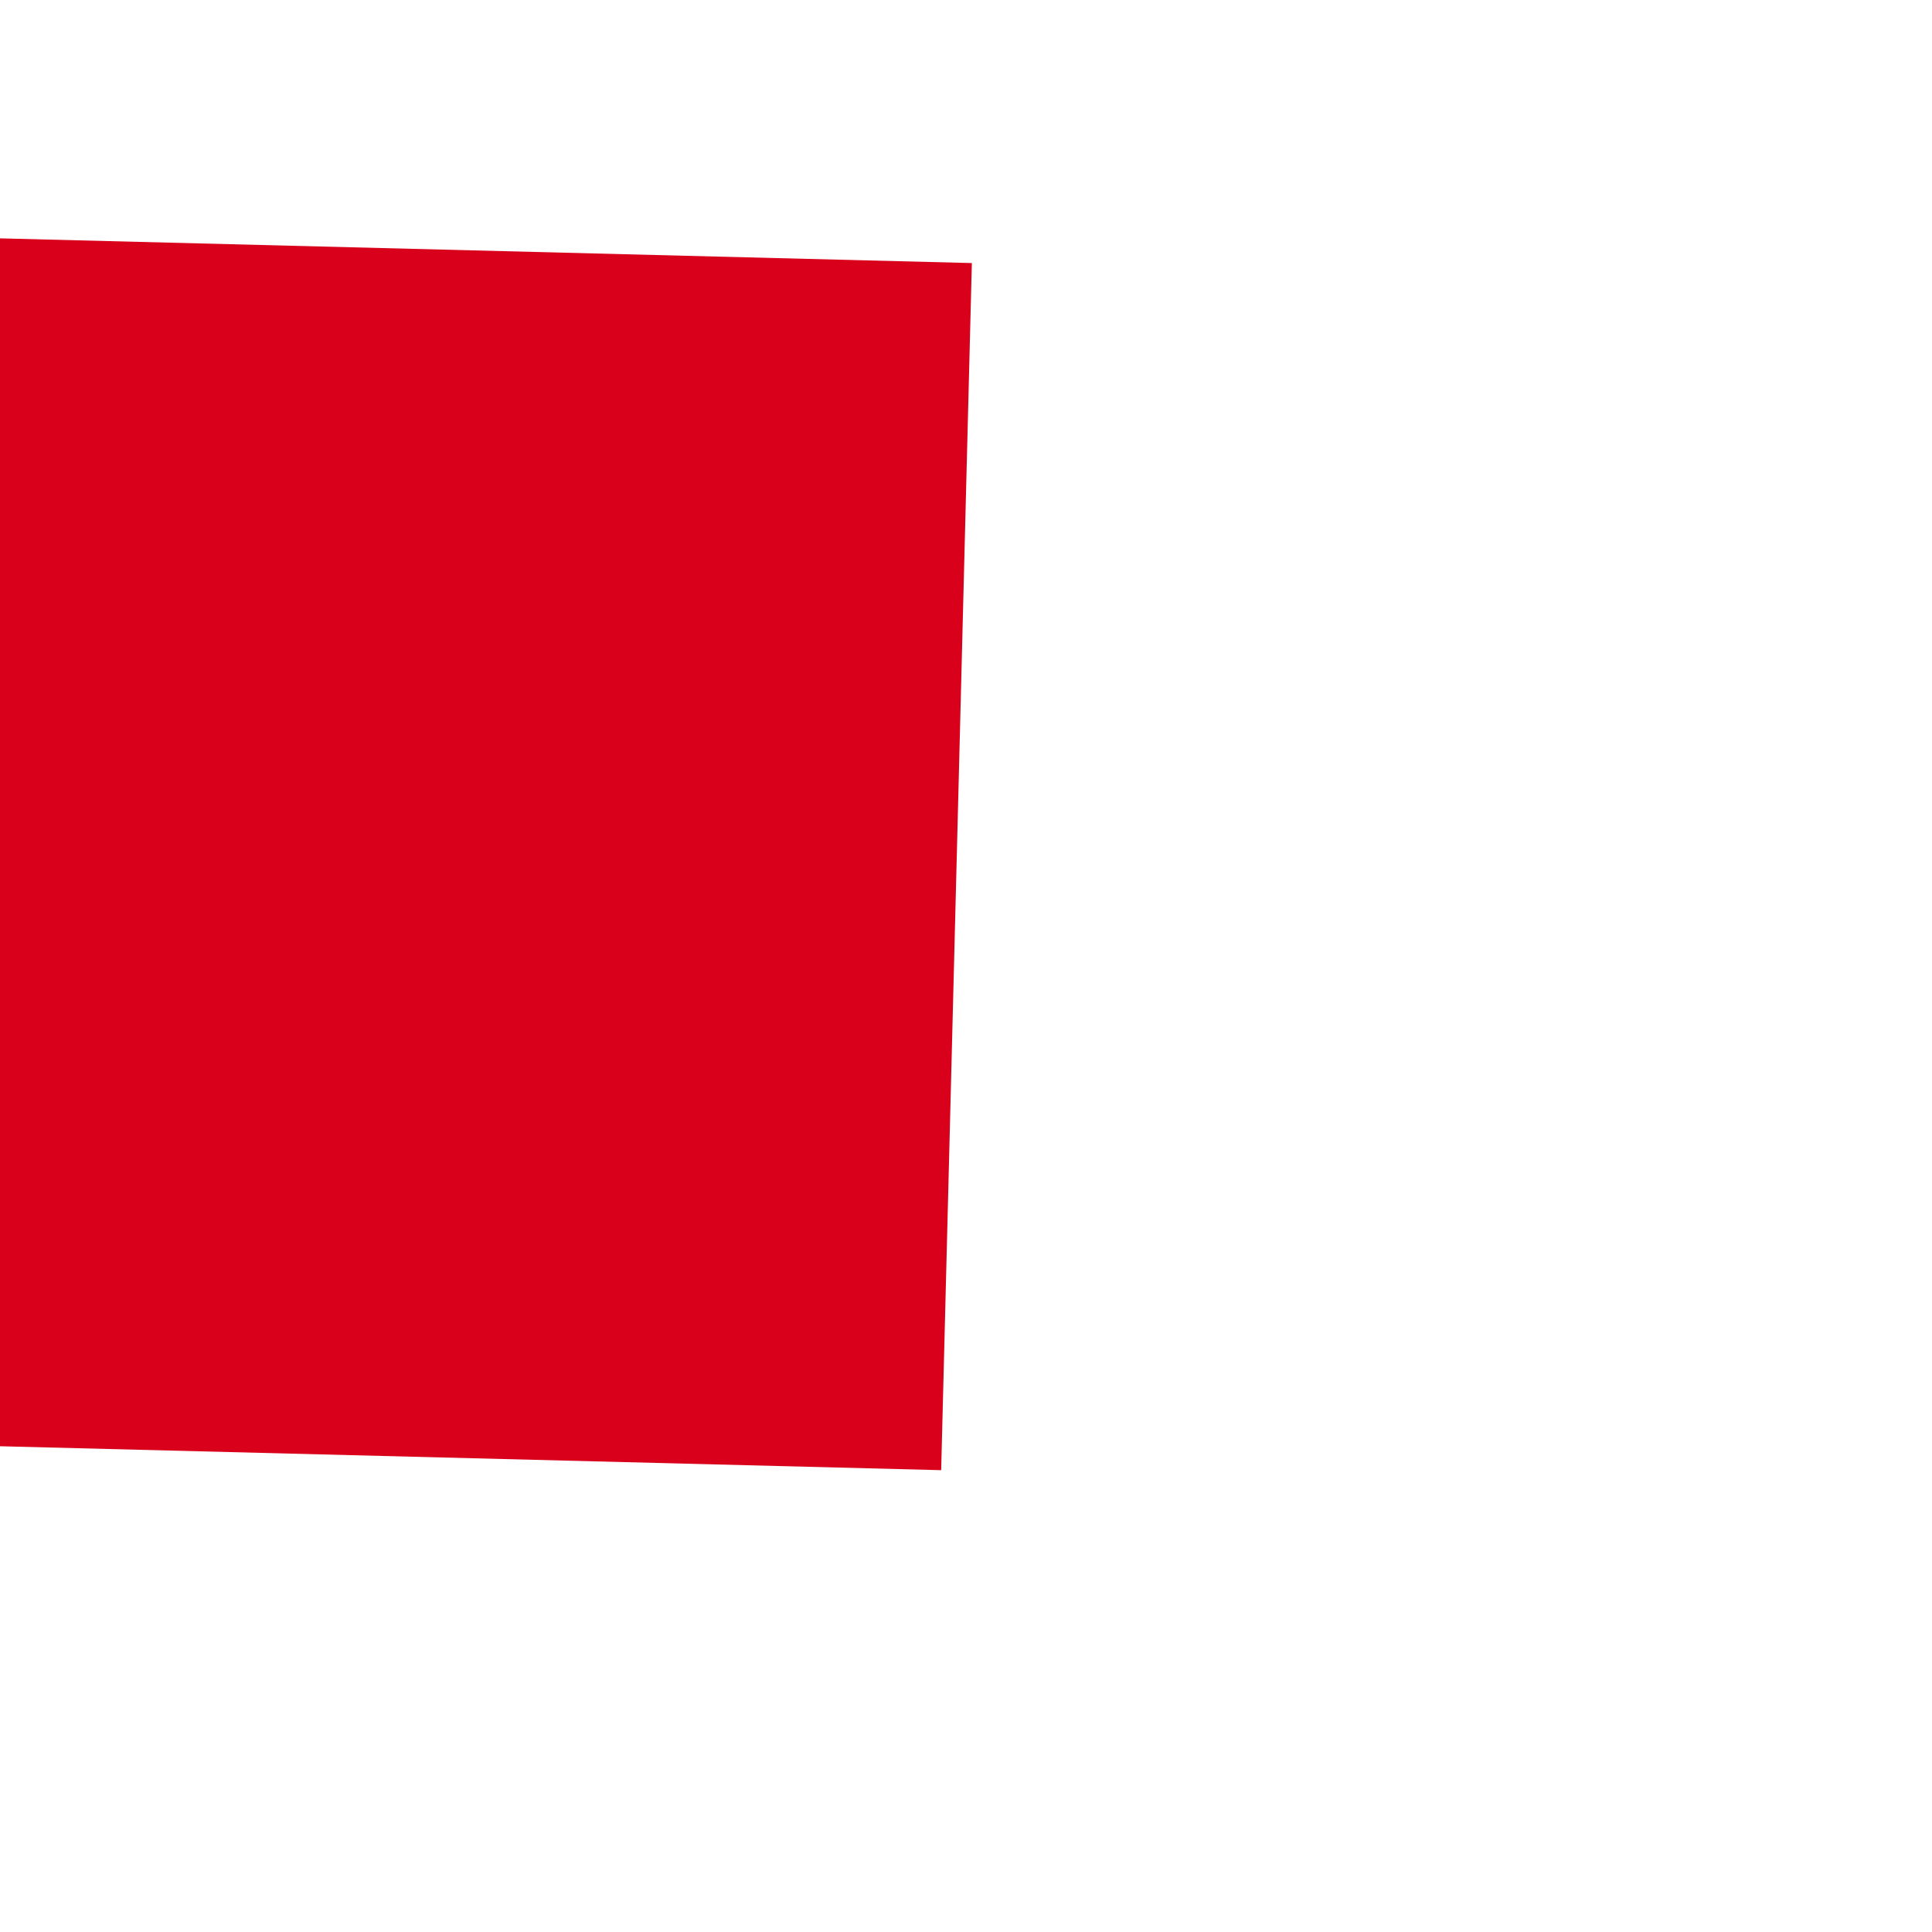
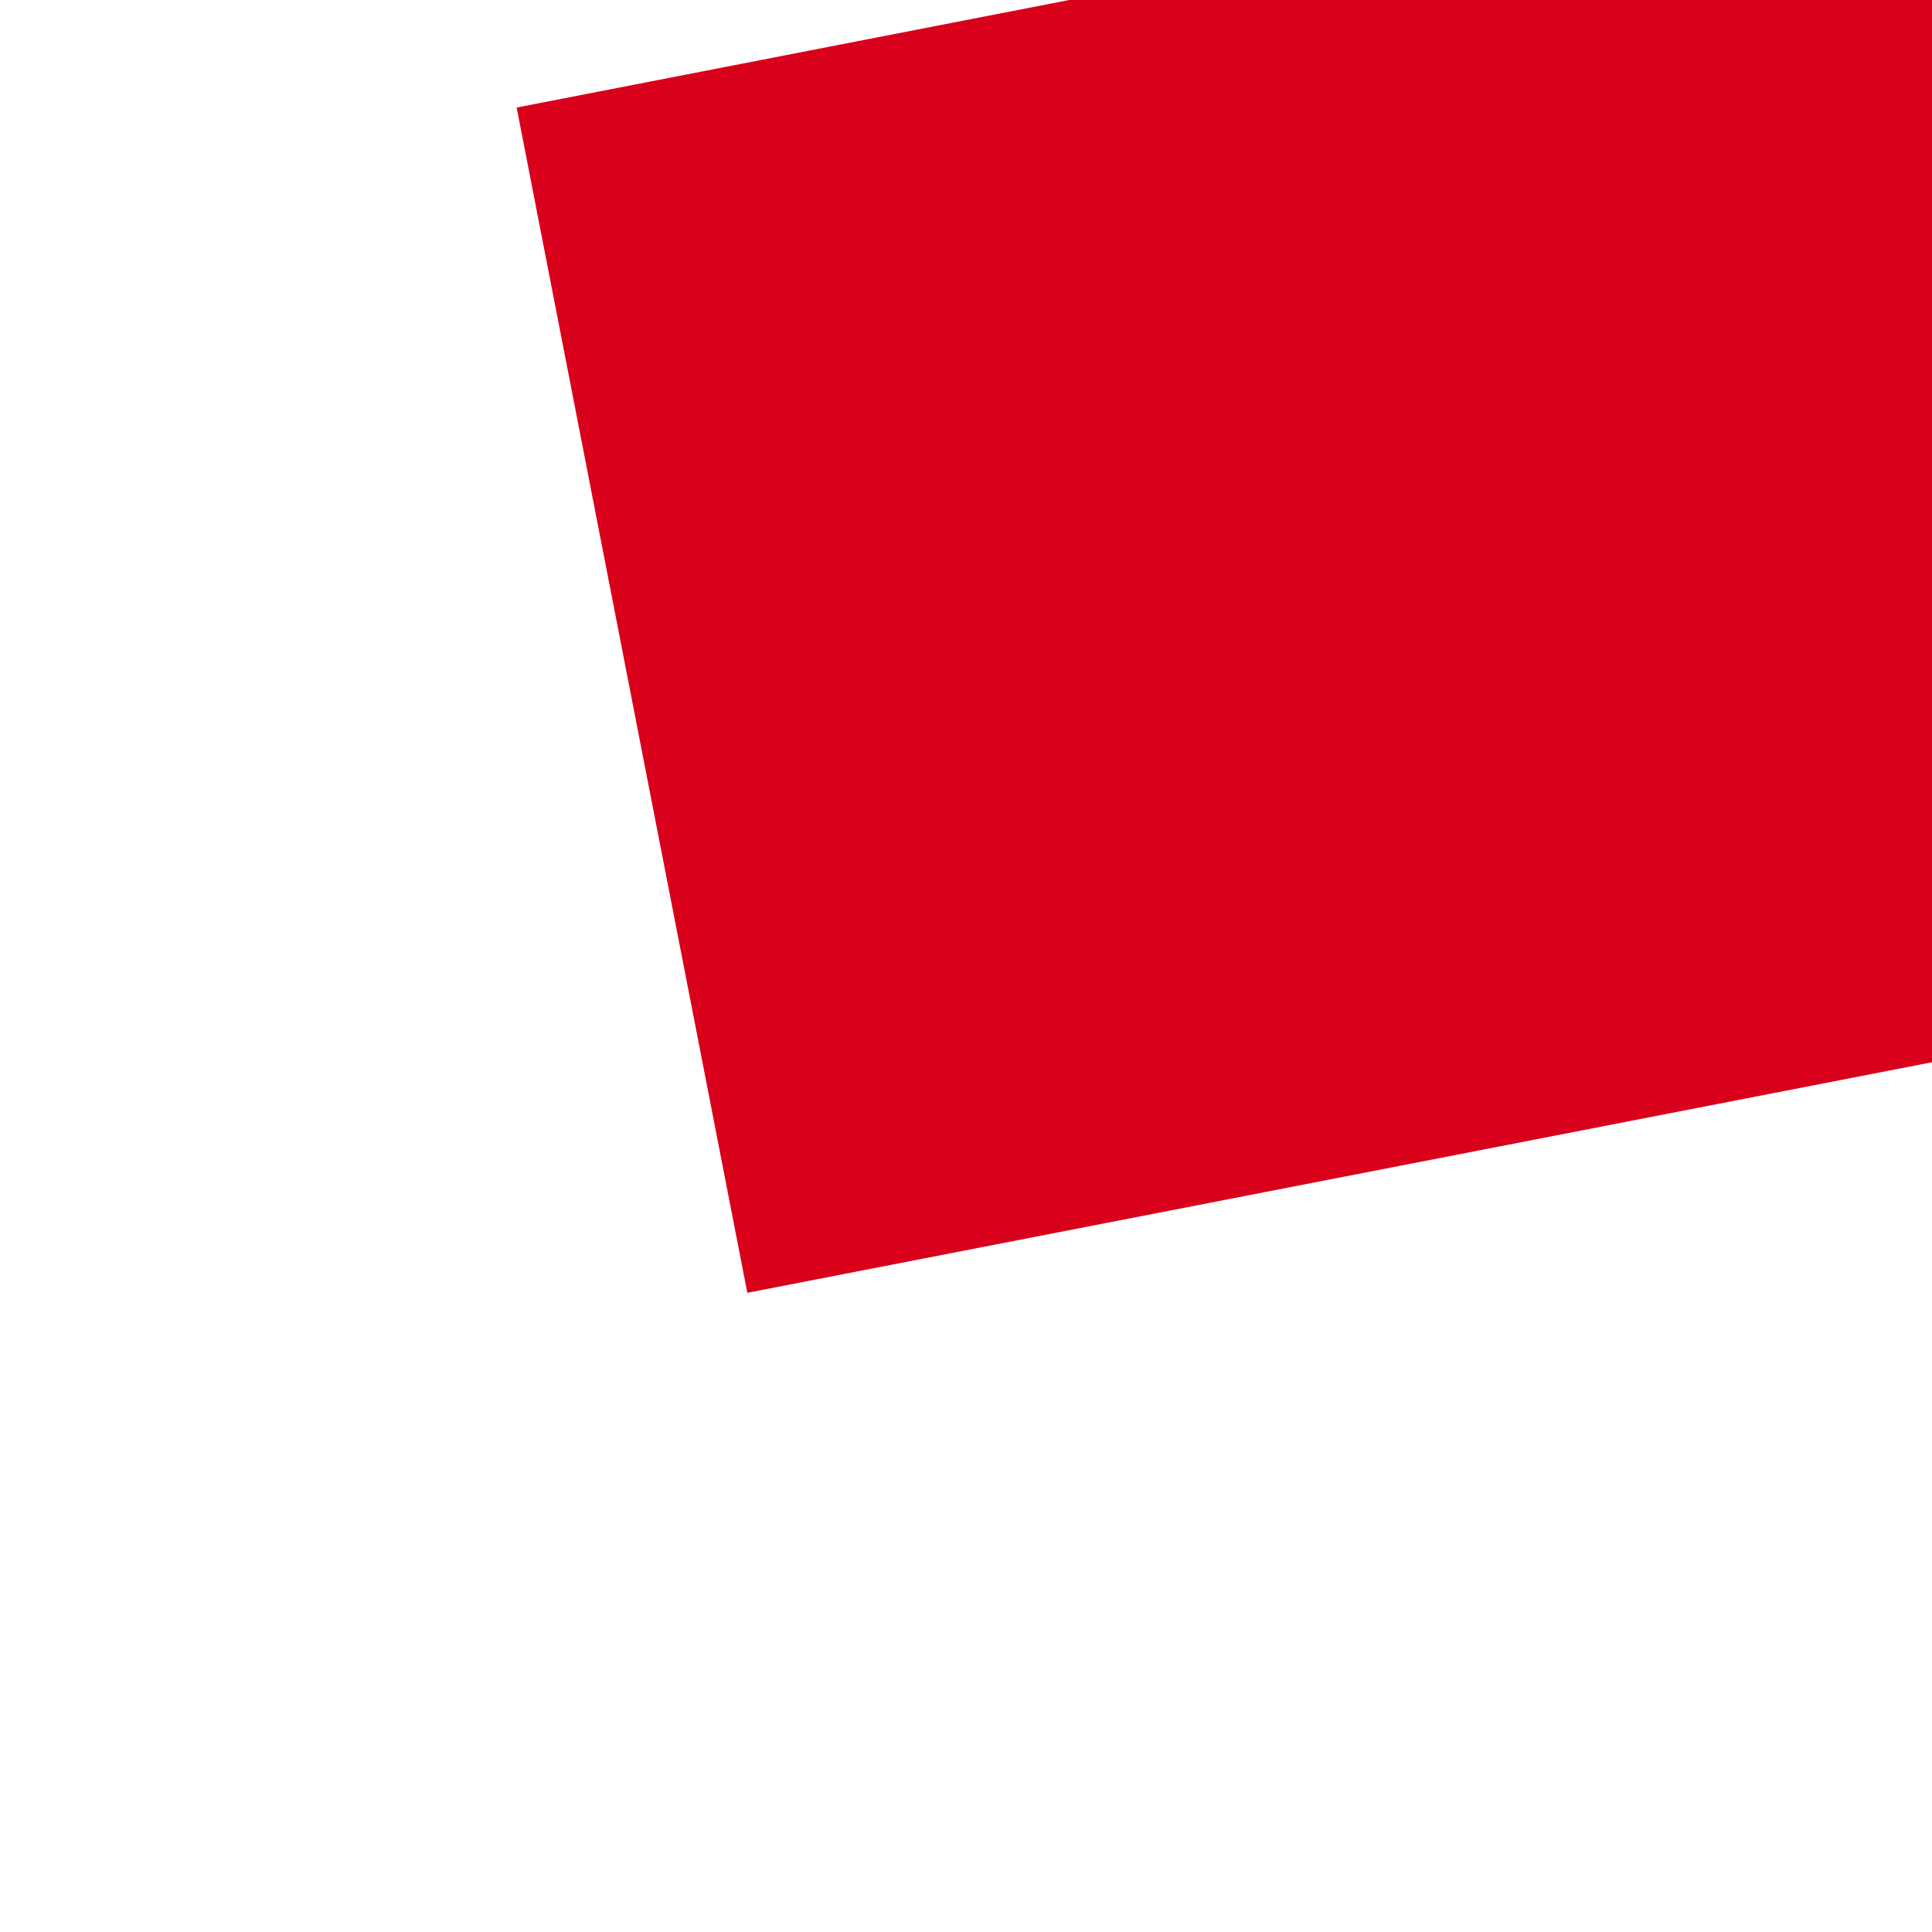
- <svg xmlns="http://www.w3.org/2000/svg" version="1.1" width="8px" height="8px" preserveAspectRatio="xMinYMid meet" viewBox="384 2711 8 6">
-   <path d="M 4 2.5  L 243 2.5  " stroke-width="5" stroke-dasharray="0" stroke="rgba(217, 0, 27, 1)" fill="none" transform="matrix(0.9996768 0.02542052 -0.02542052 0.9996768 145.1028 2704.912 )" class="stroke" />
-   <path d="M 17.5 -11.5  L 0 2.5  L 17.5 16.5  L 10 2.5  L 17.5 -11.5  Z " fill-rule="nonzero" fill="rgba(217, 0, 27, 1)" stroke="none" transform="matrix(0.9996768 0.02542052 -0.02542052 0.9996768 145.1028 2704.912 )" class="arrowhead" />
+ <svg xmlns="http://www.w3.org/2000/svg" version="1.1" width="8px" height="8px" preserveAspectRatio="xMinYMid meet" viewBox="268 3097 8 6">
+   <path d="M 4 2.5  L 67 2.5  " stroke-width="5" stroke-dasharray="0" stroke="rgba(217, 0, 27, 1)" fill="none" transform="matrix(-0.9815834 0.1910342 -0.1910342 -0.9815834 336.8606 3088.554 )" class="stroke" />
+   <path d="M 17.5 -11.5  L 0 2.5  L 17.5 16.5  L 10 2.5  L 17.5 -11.5  Z " fill-rule="nonzero" fill="rgba(217, 0, 27, 1)" stroke="none" transform="matrix(-0.9815834 0.1910342 -0.1910342 -0.9815834 336.8606 3088.554 )" class="arrowhead" />
</svg>
